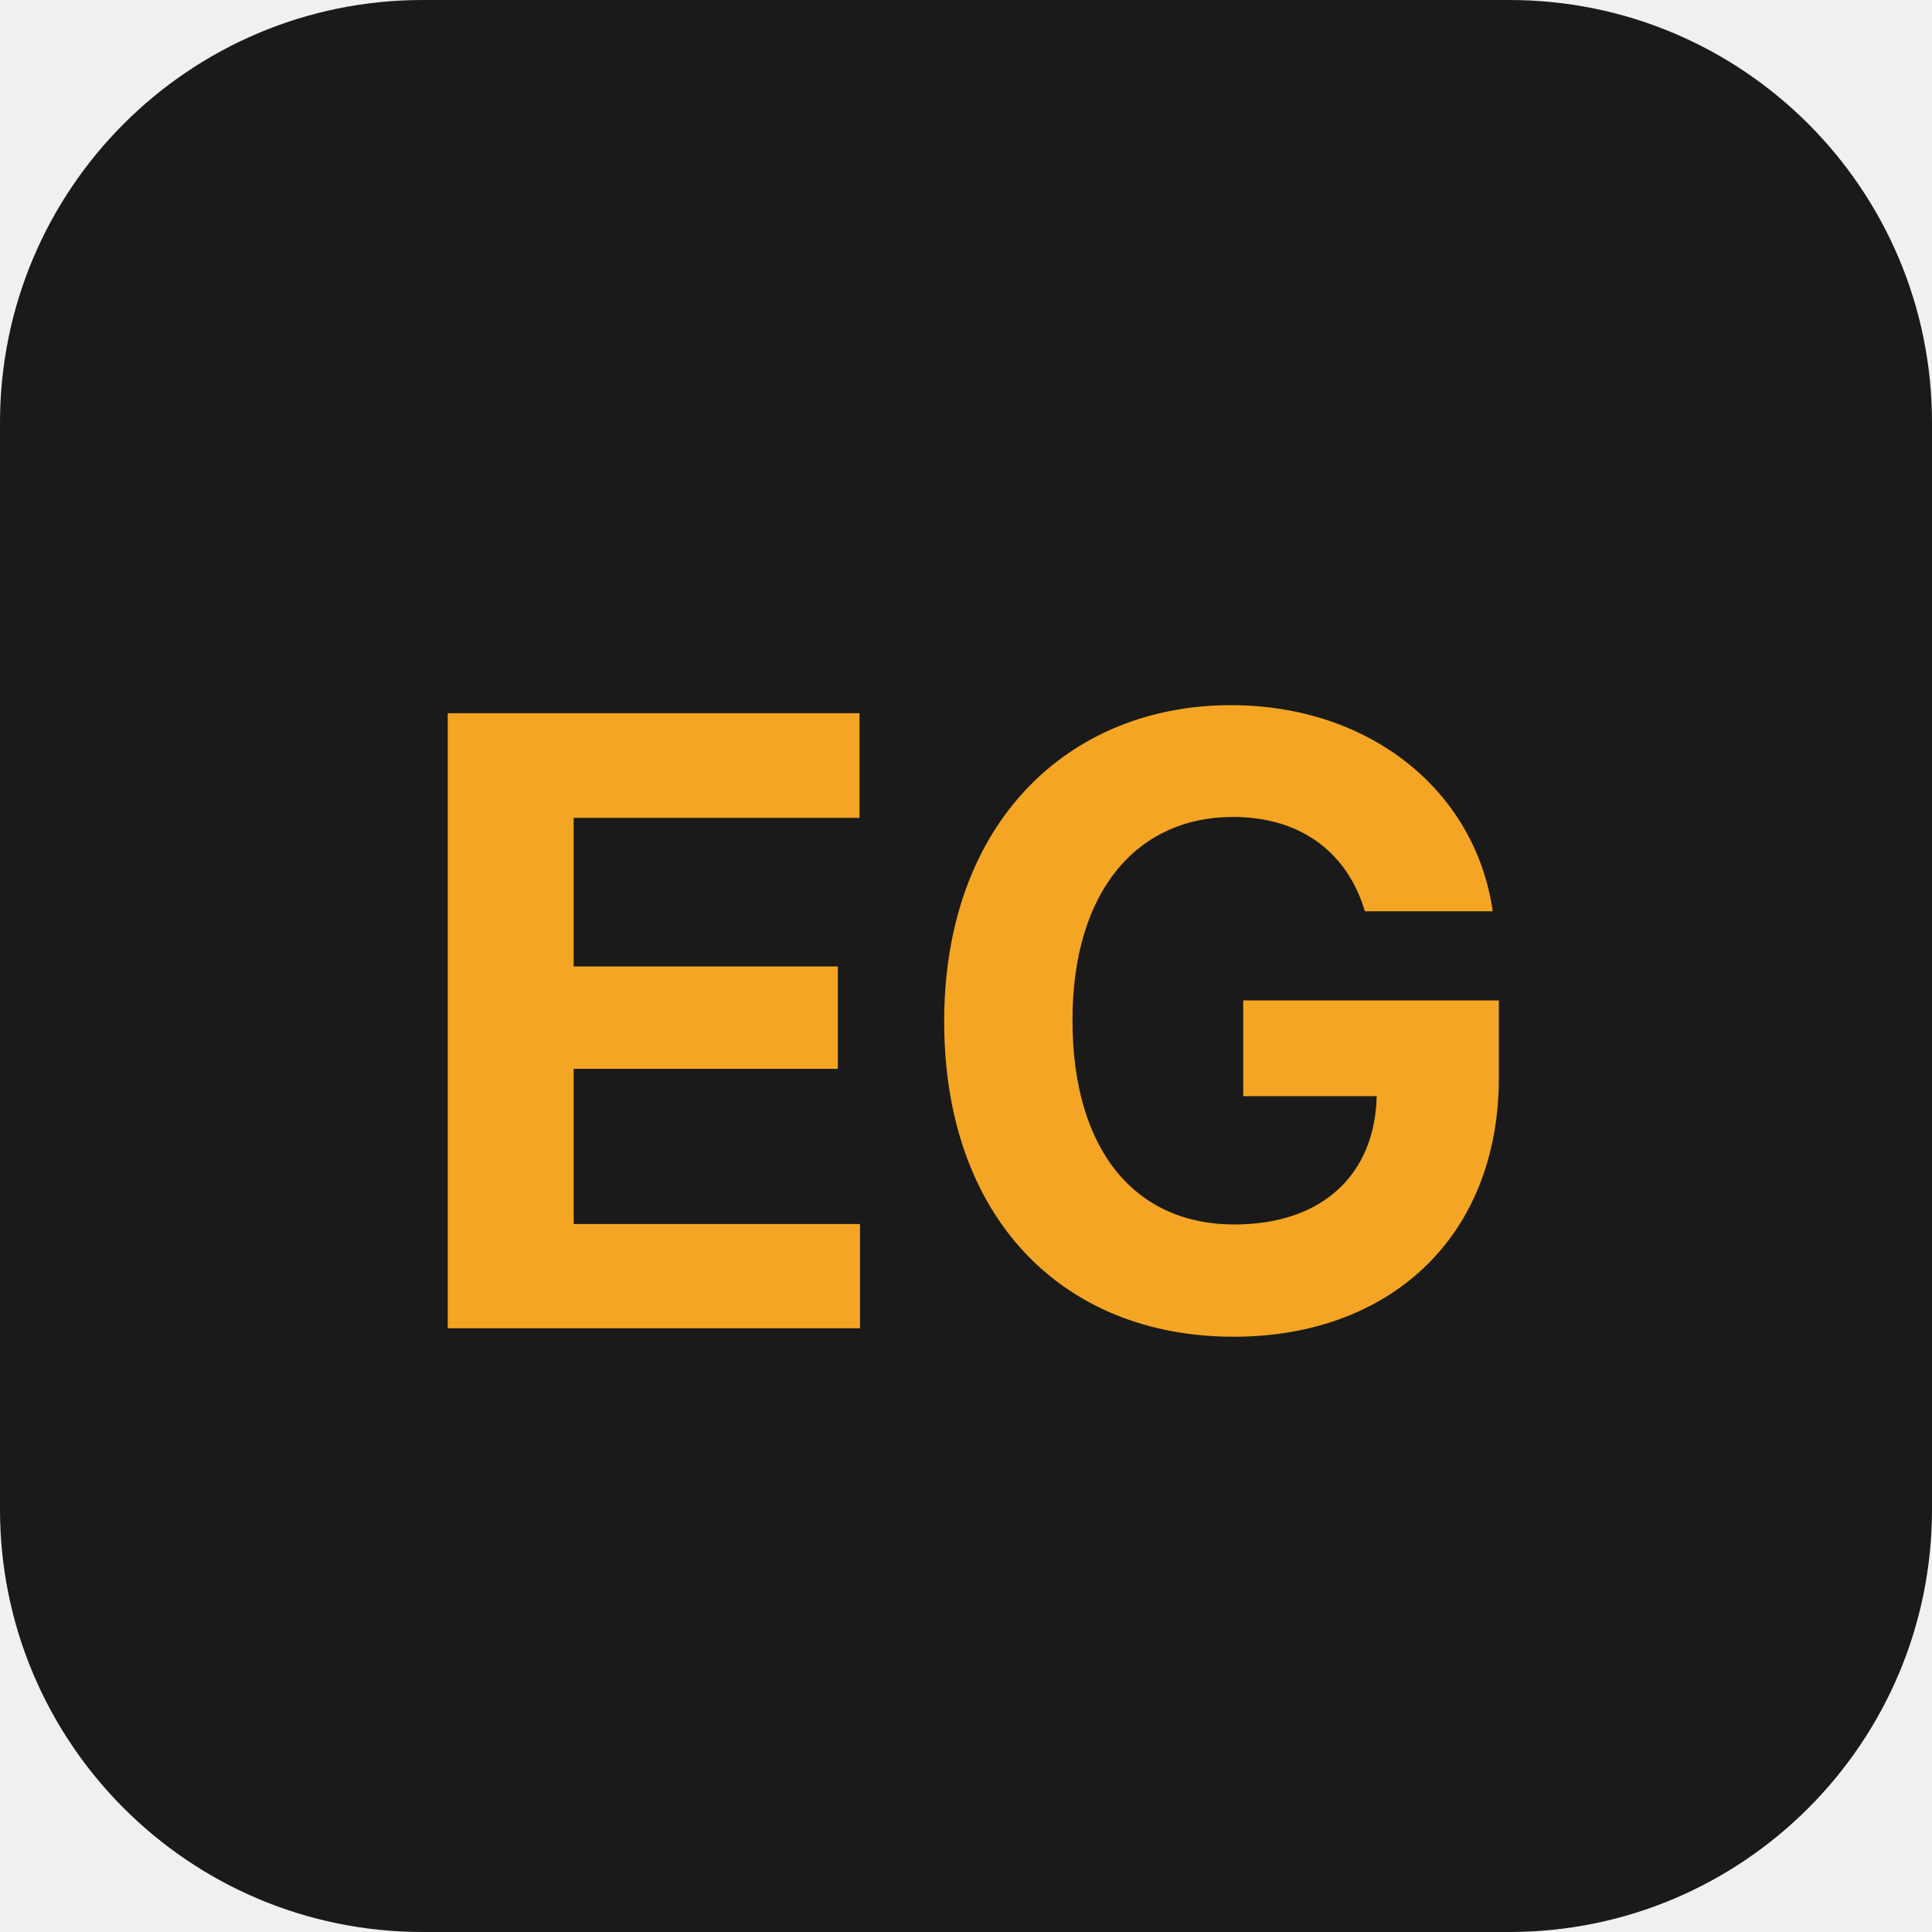
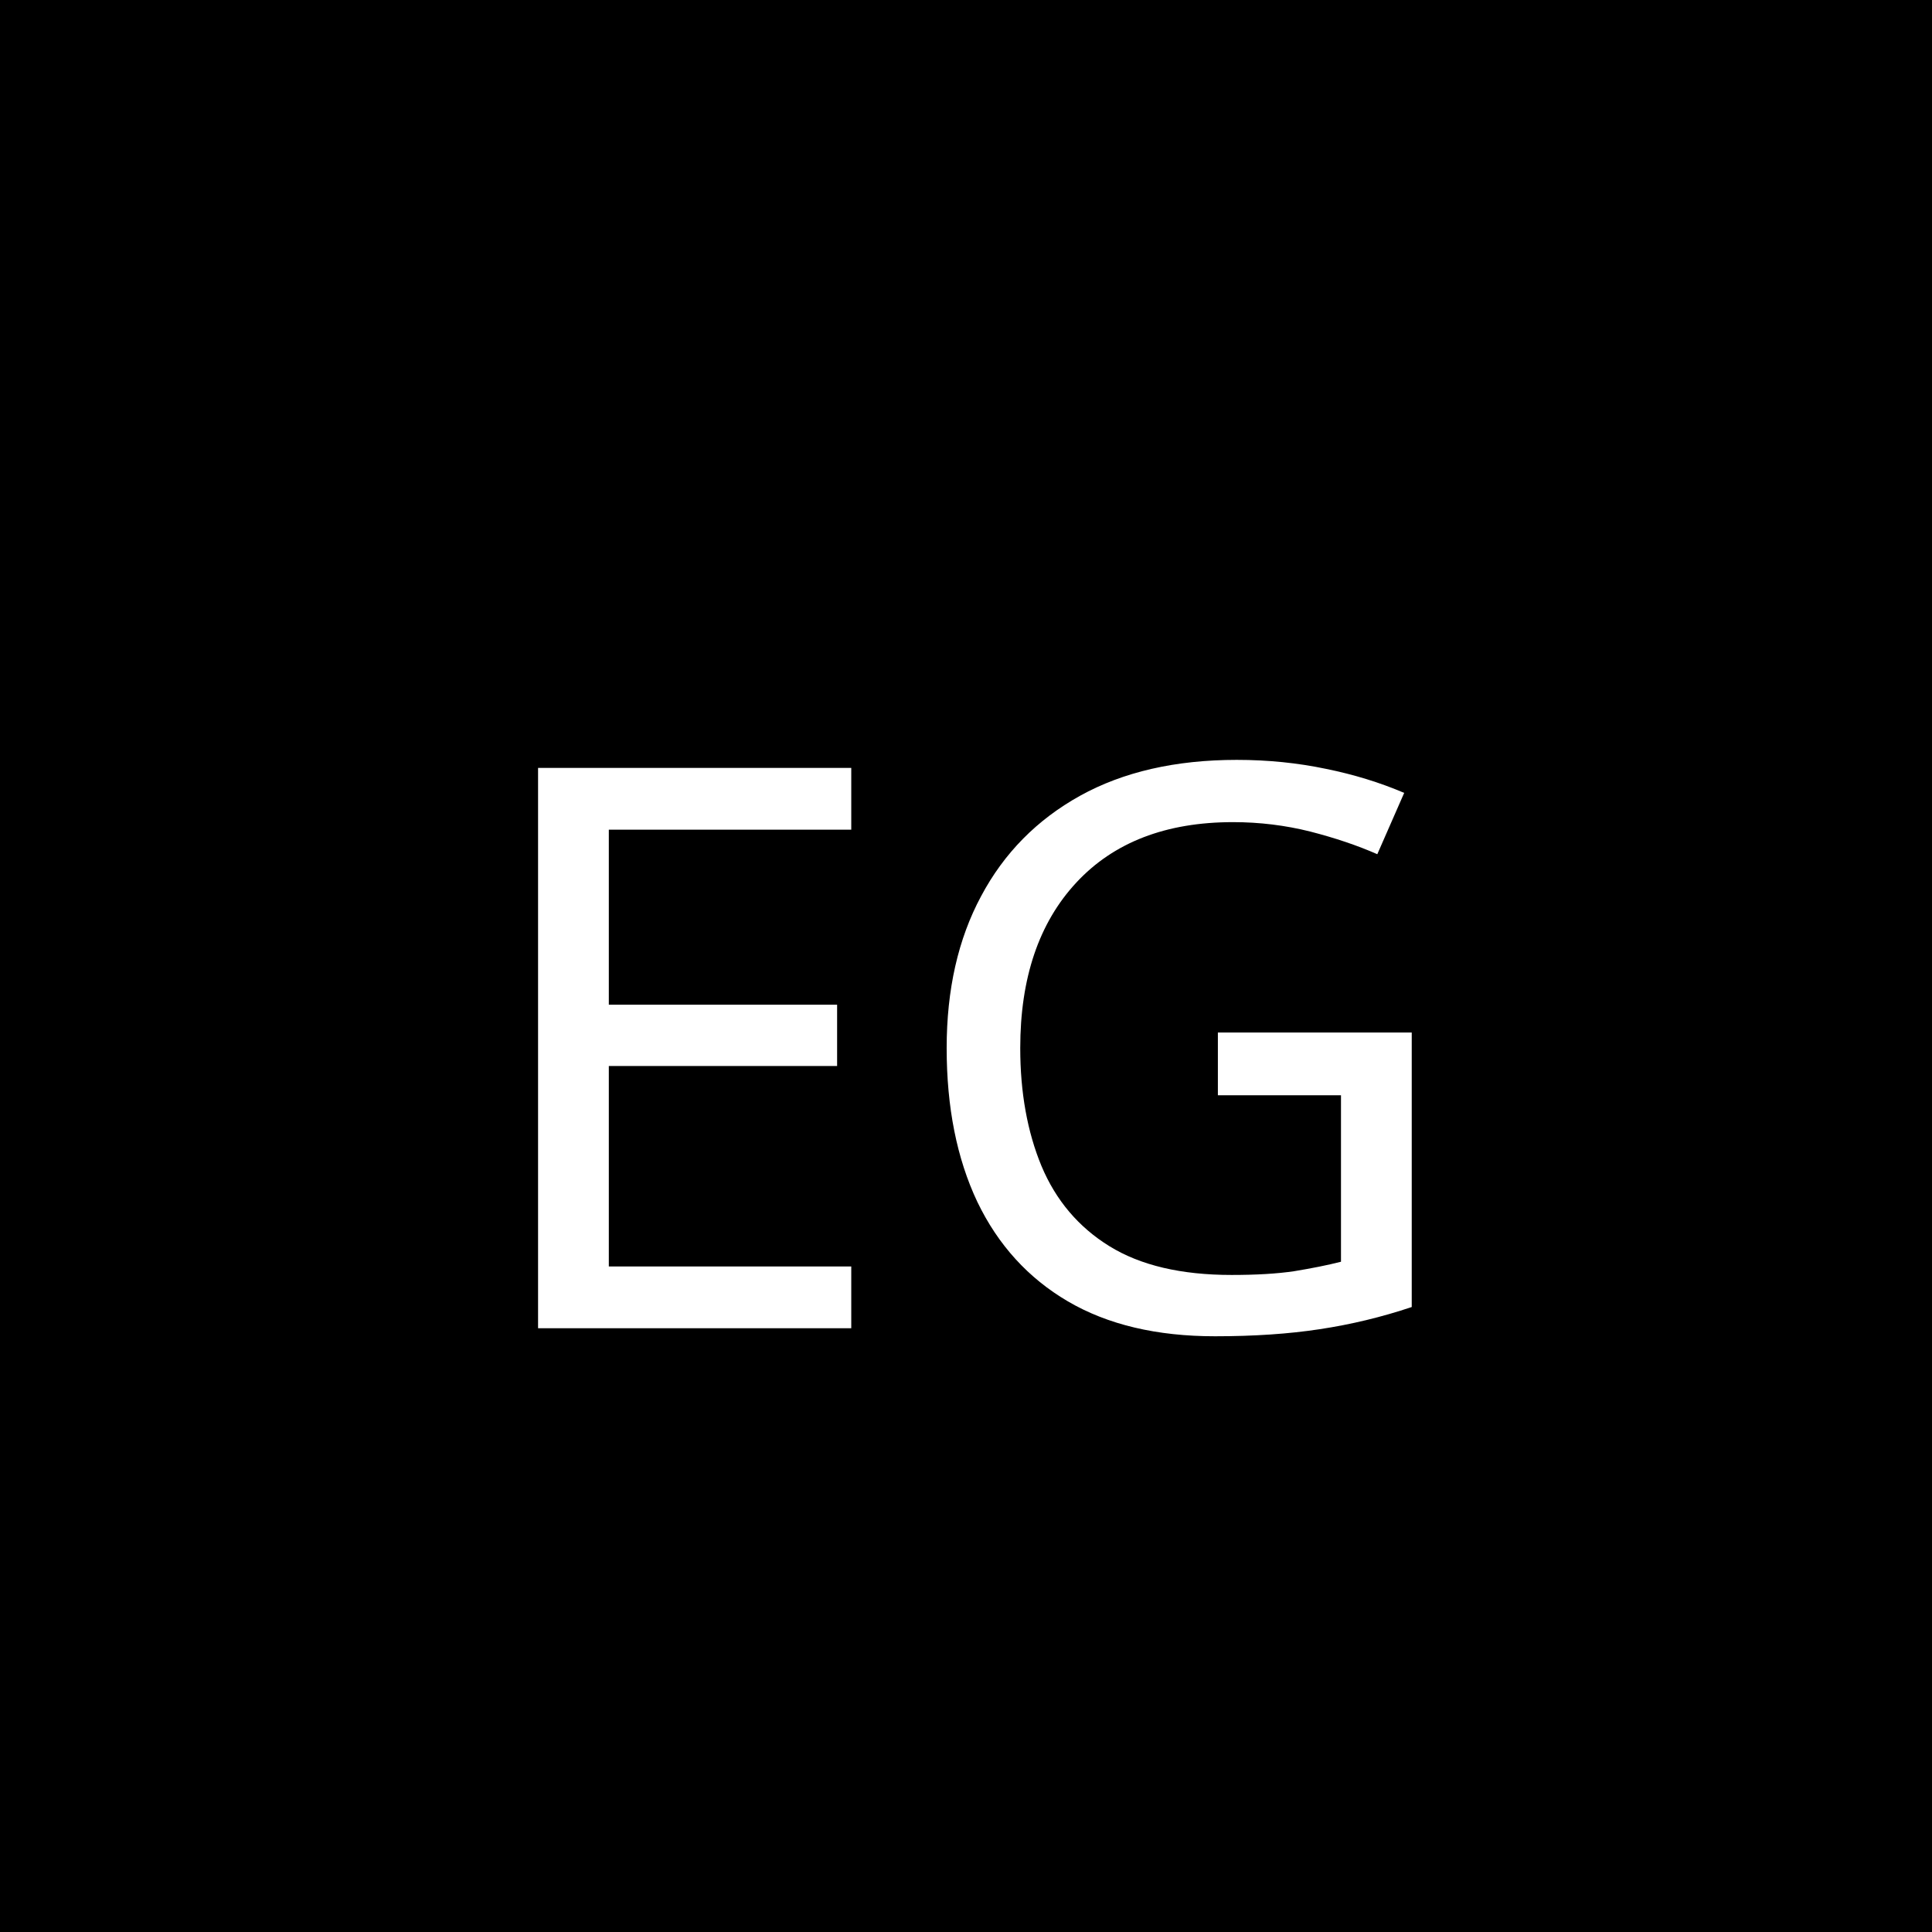
<svg xmlns="http://www.w3.org/2000/svg" viewBox="0 0 64 64">
-   <rect width="64" height="64" rx="14" fill="#1A1A1A" />
-   <text x="32" y="44" text-anchor="middle" font-family="Inter, Arial, sans-serif" font-size="28" font-weight="700" fill="#F5A524">EG</text>
+   <rect width="64" height="64" fill="#000" />
+   <text x="32" y="44" text-anchor="middle" font-family="Anton, Arial Black, sans-serif" font-size="26" fill="#fff">EG</text>
</svg>
